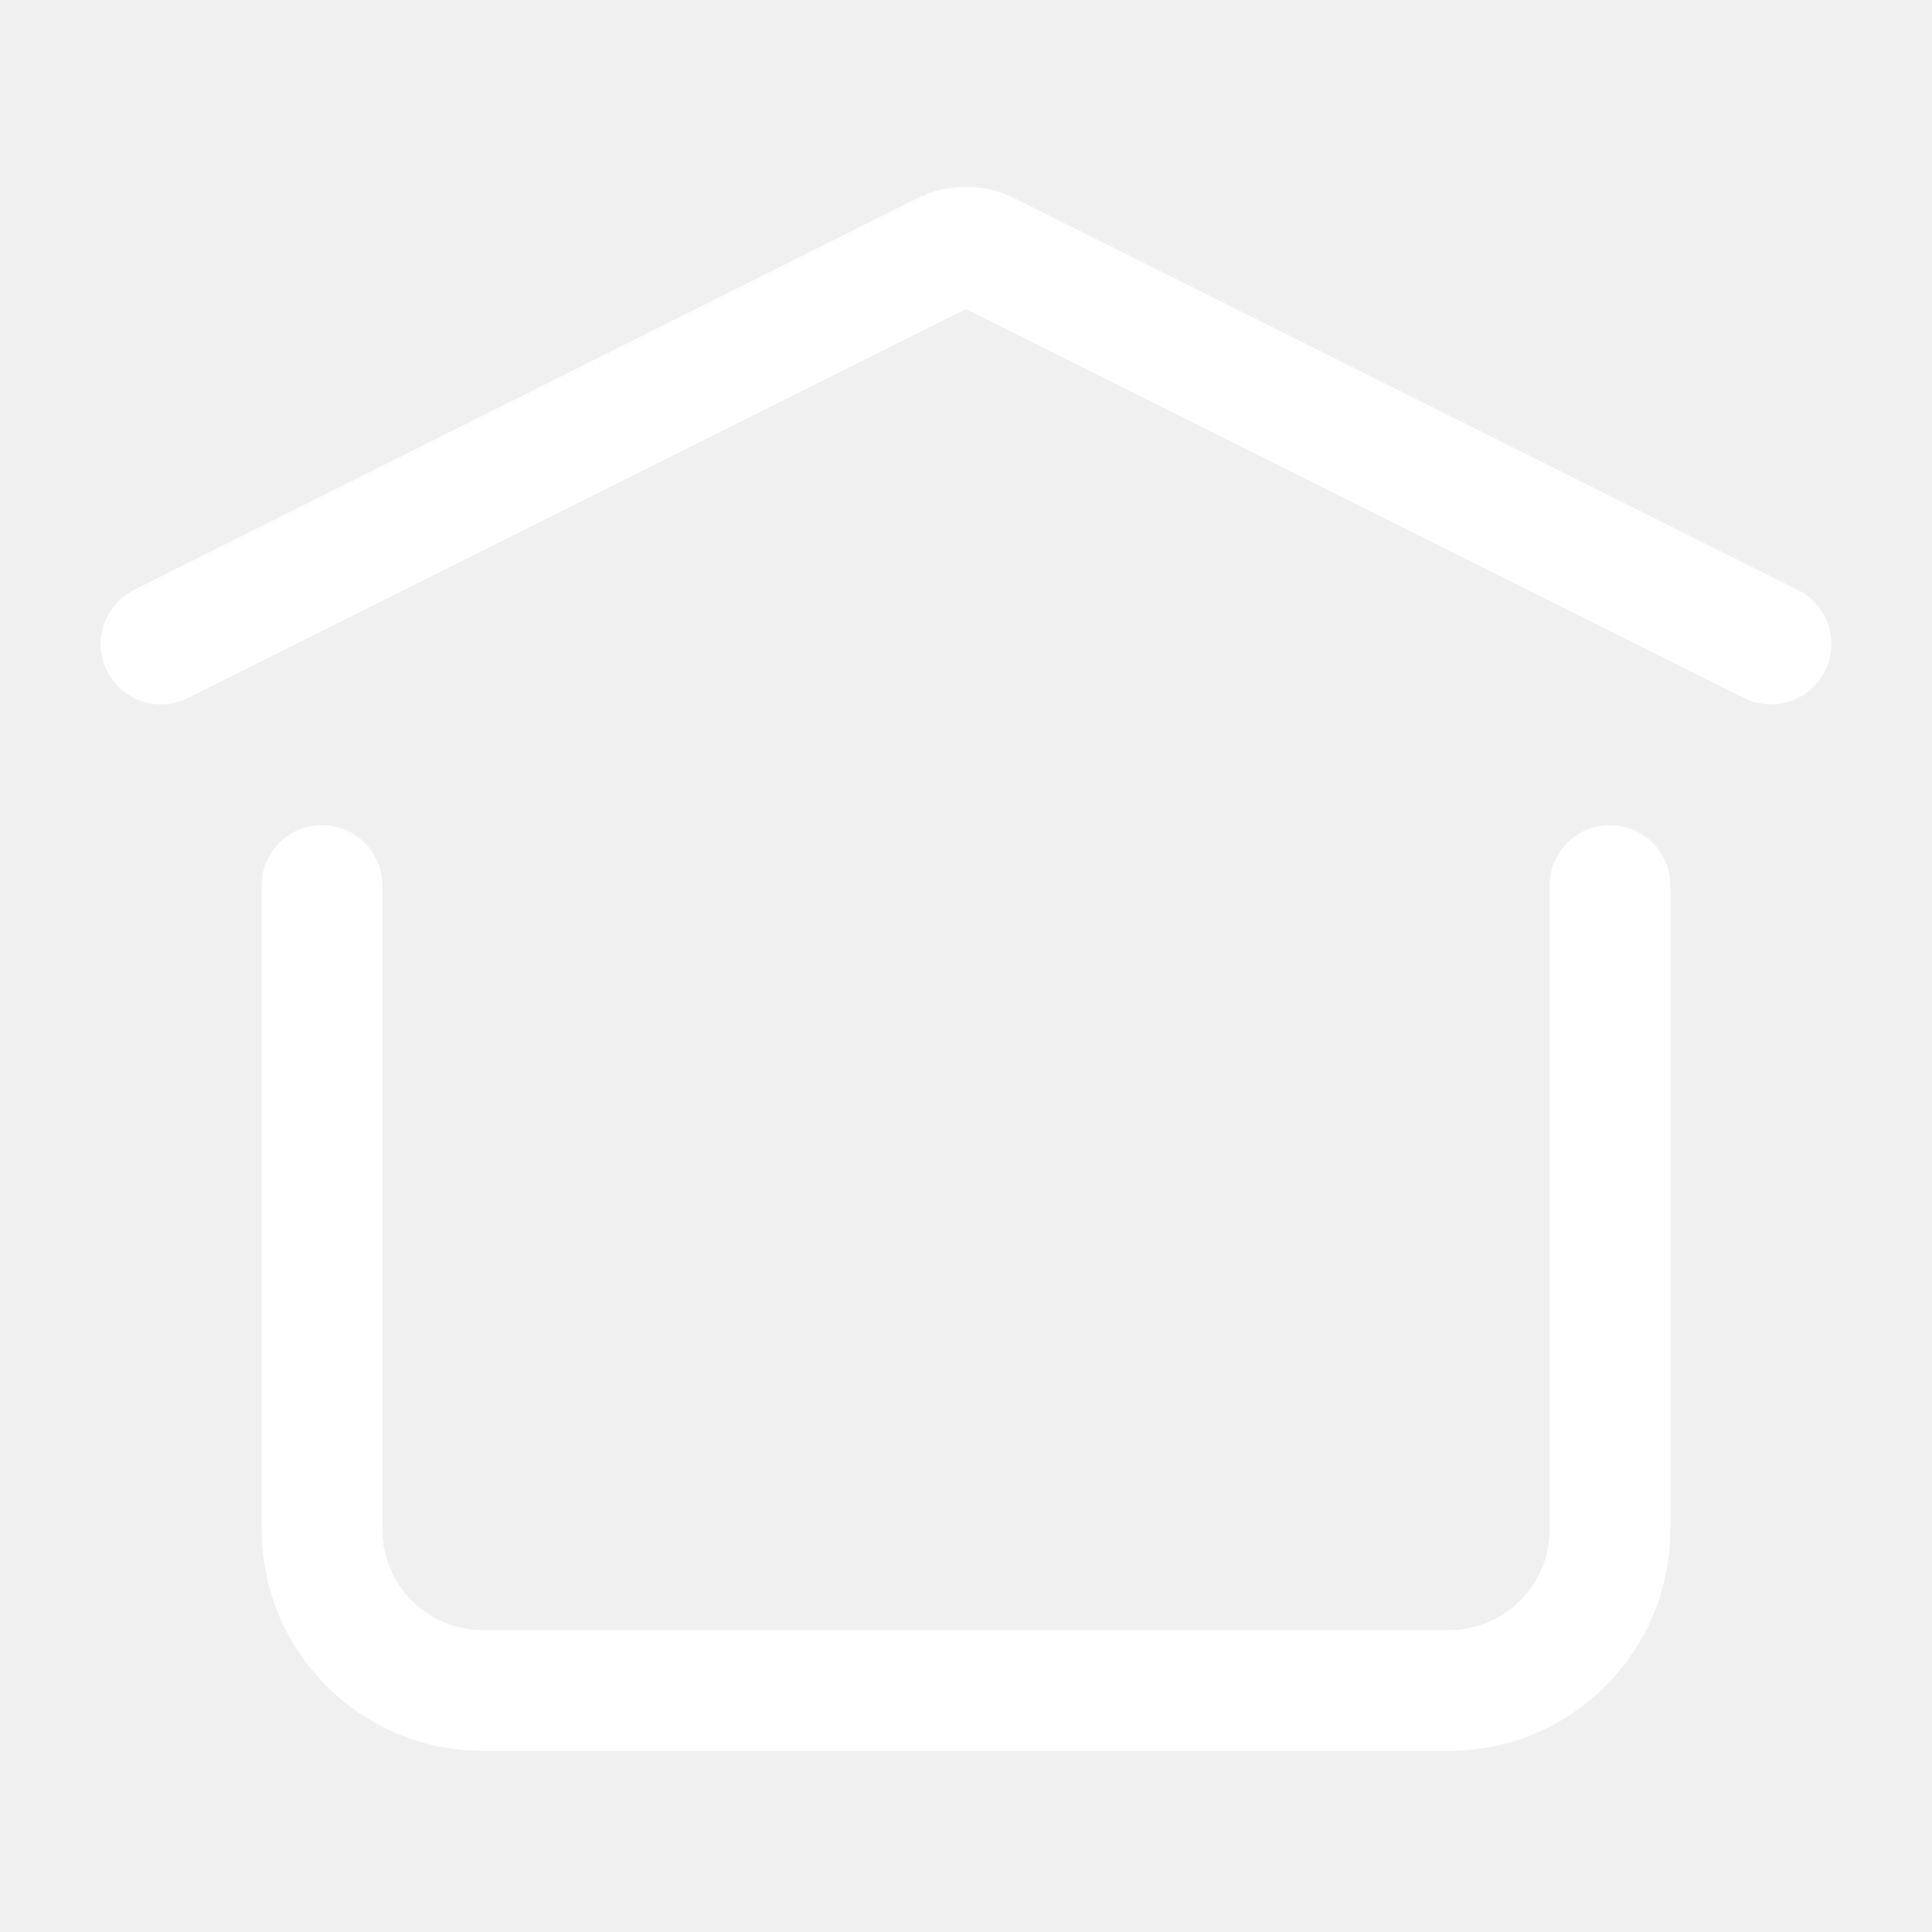
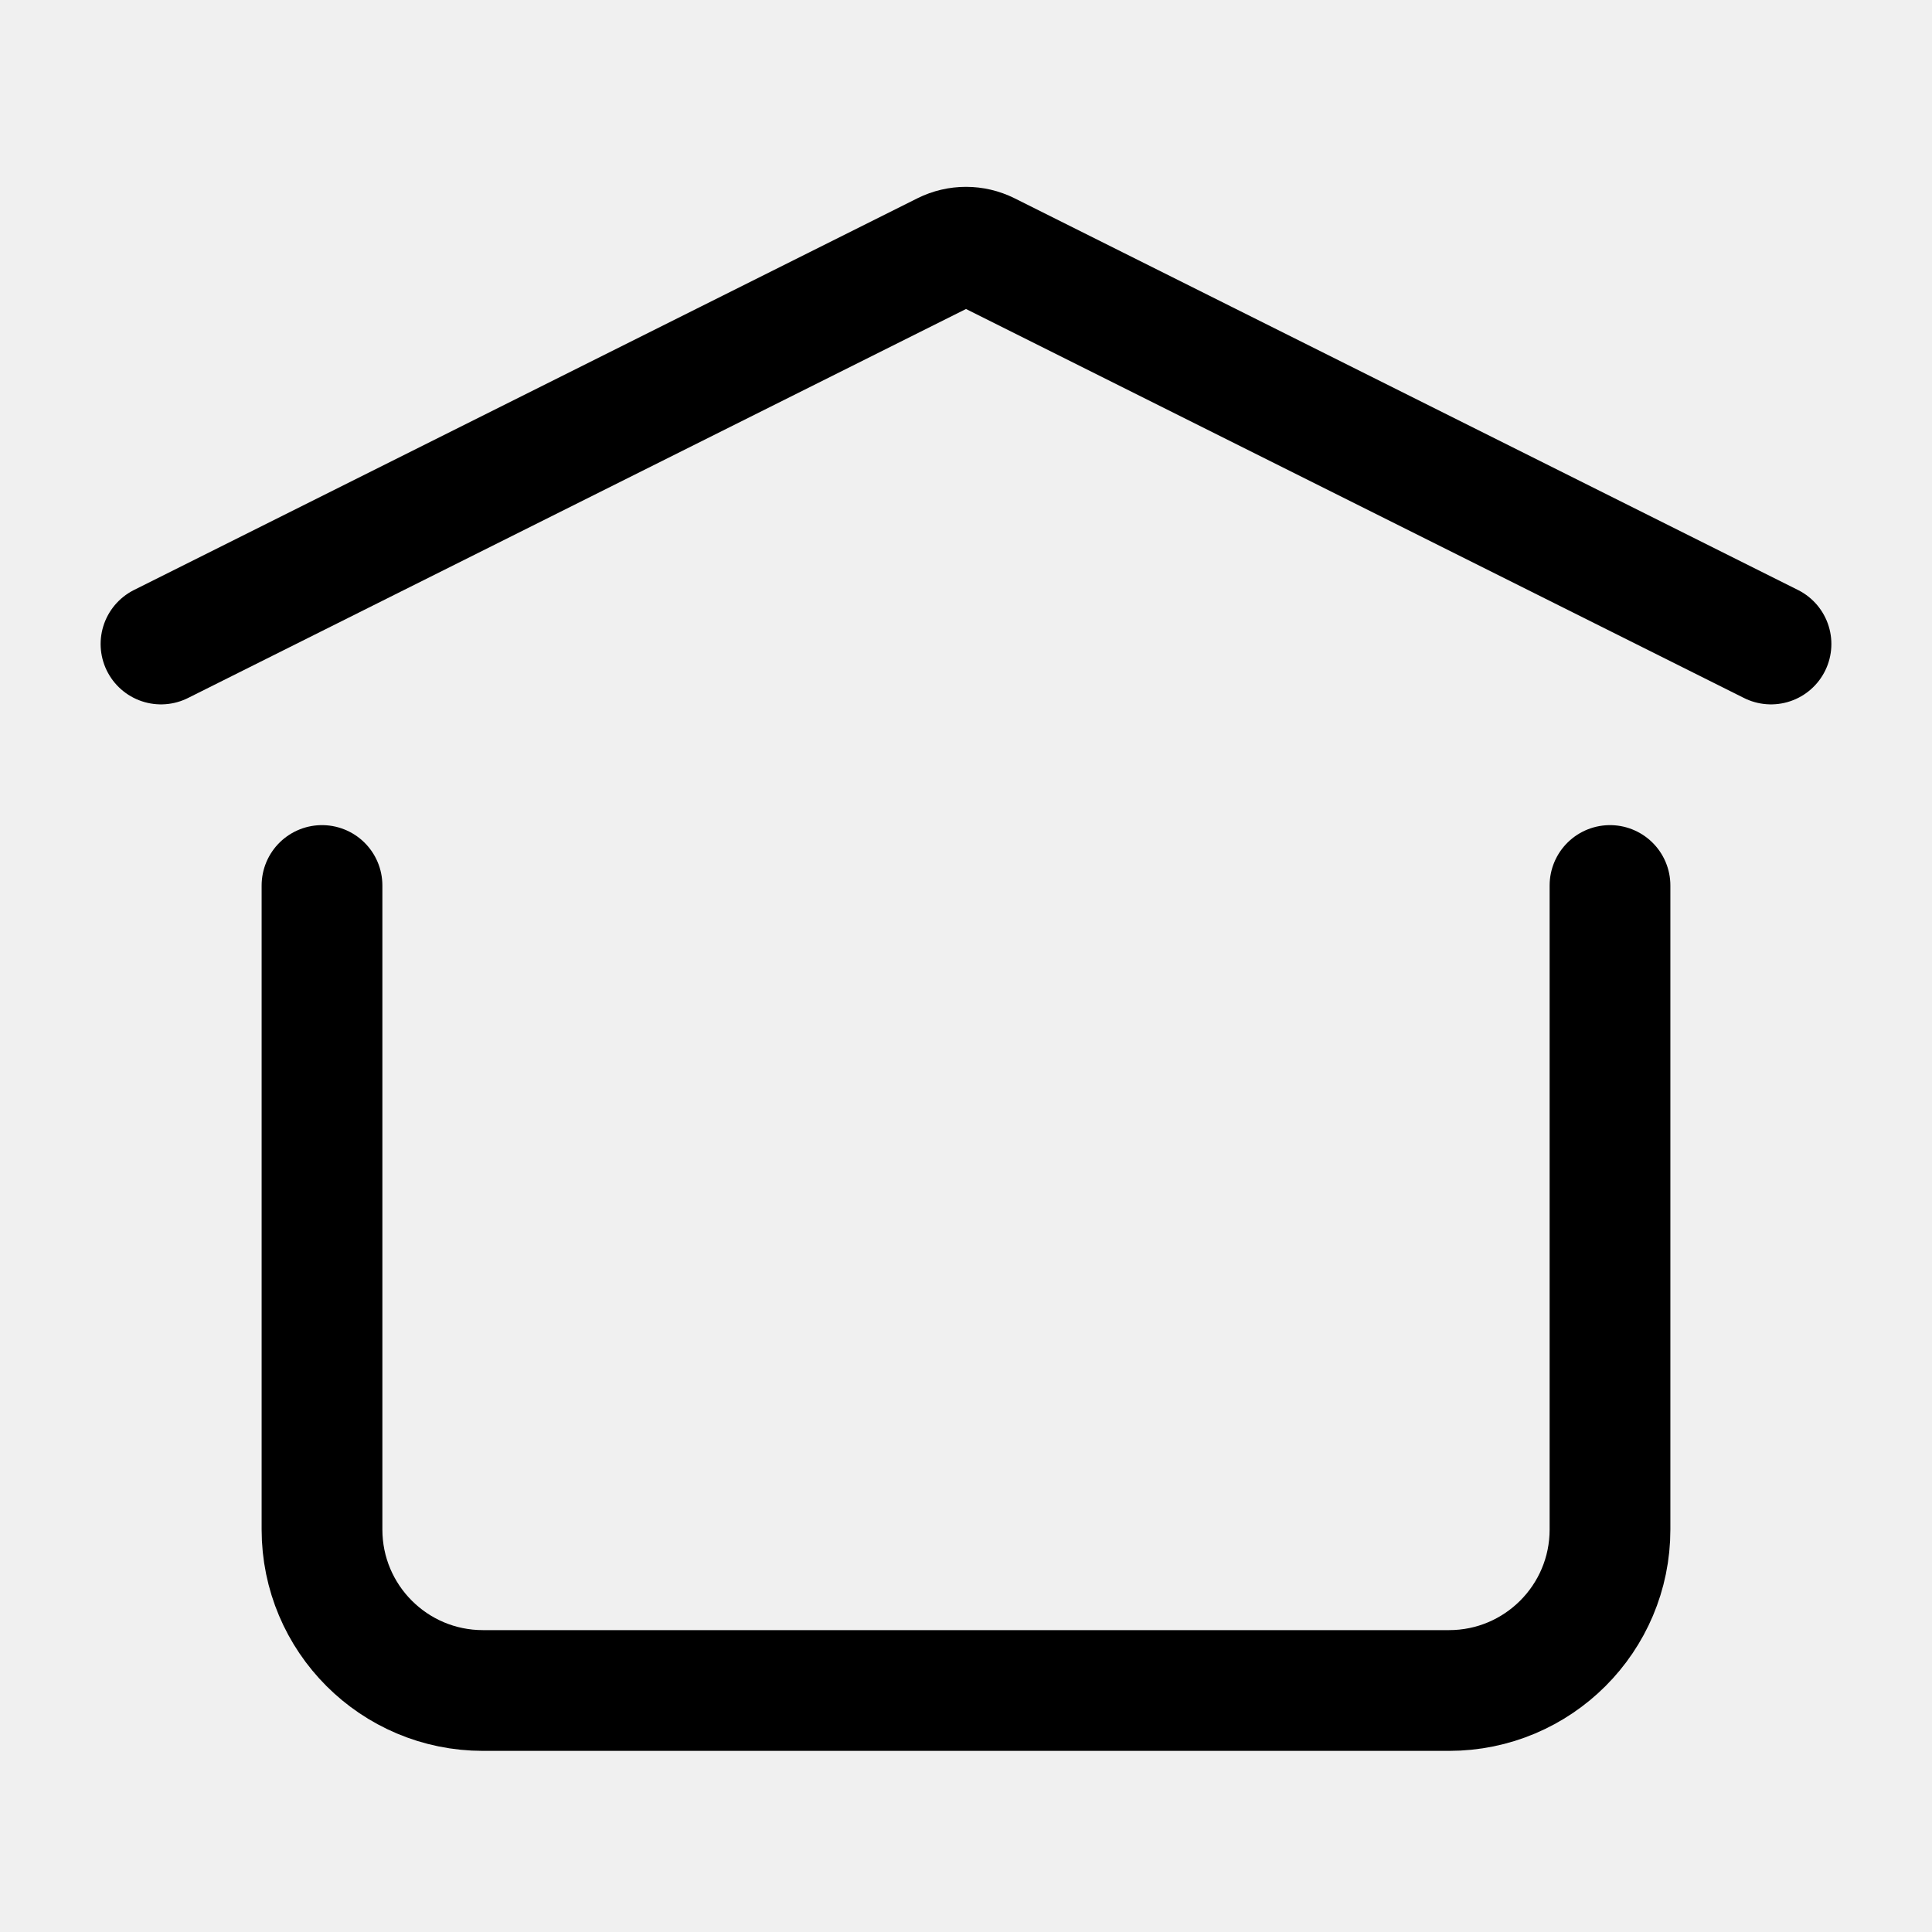
<svg xmlns="http://www.w3.org/2000/svg" width="24" height="24" viewBox="0 0 24 24" fill="none">
-   <path d="M2 8L11.732 3.134C11.901 3.05 12.099 3.05 12.268 3.134L22 8" stroke="white" stroke-width="1.5" stroke-linecap="round" stroke-linejoin="round" />
-   <path d="M20 11V19C20 20.105 19.105 21 18 21H6C4.895 21 4 20.105 4 19V11" stroke="white" stroke-width="1.5" stroke-linecap="round" stroke-linejoin="round" />
+   <path d="M2 8L11.732 3.134C11.901 3.05 12.099 3.05 12.268 3.134L22 8" stroke="black" stroke-width="1.5" stroke-linecap="round" stroke-linejoin="round" />
+   <path d="M20 11V19C20 20.105 19.105 21 18 21H6C4.895 21 4 20.105 4 19V11" stroke="black" stroke-width="1.5" stroke-linecap="round" stroke-linejoin="round" />
</svg>
